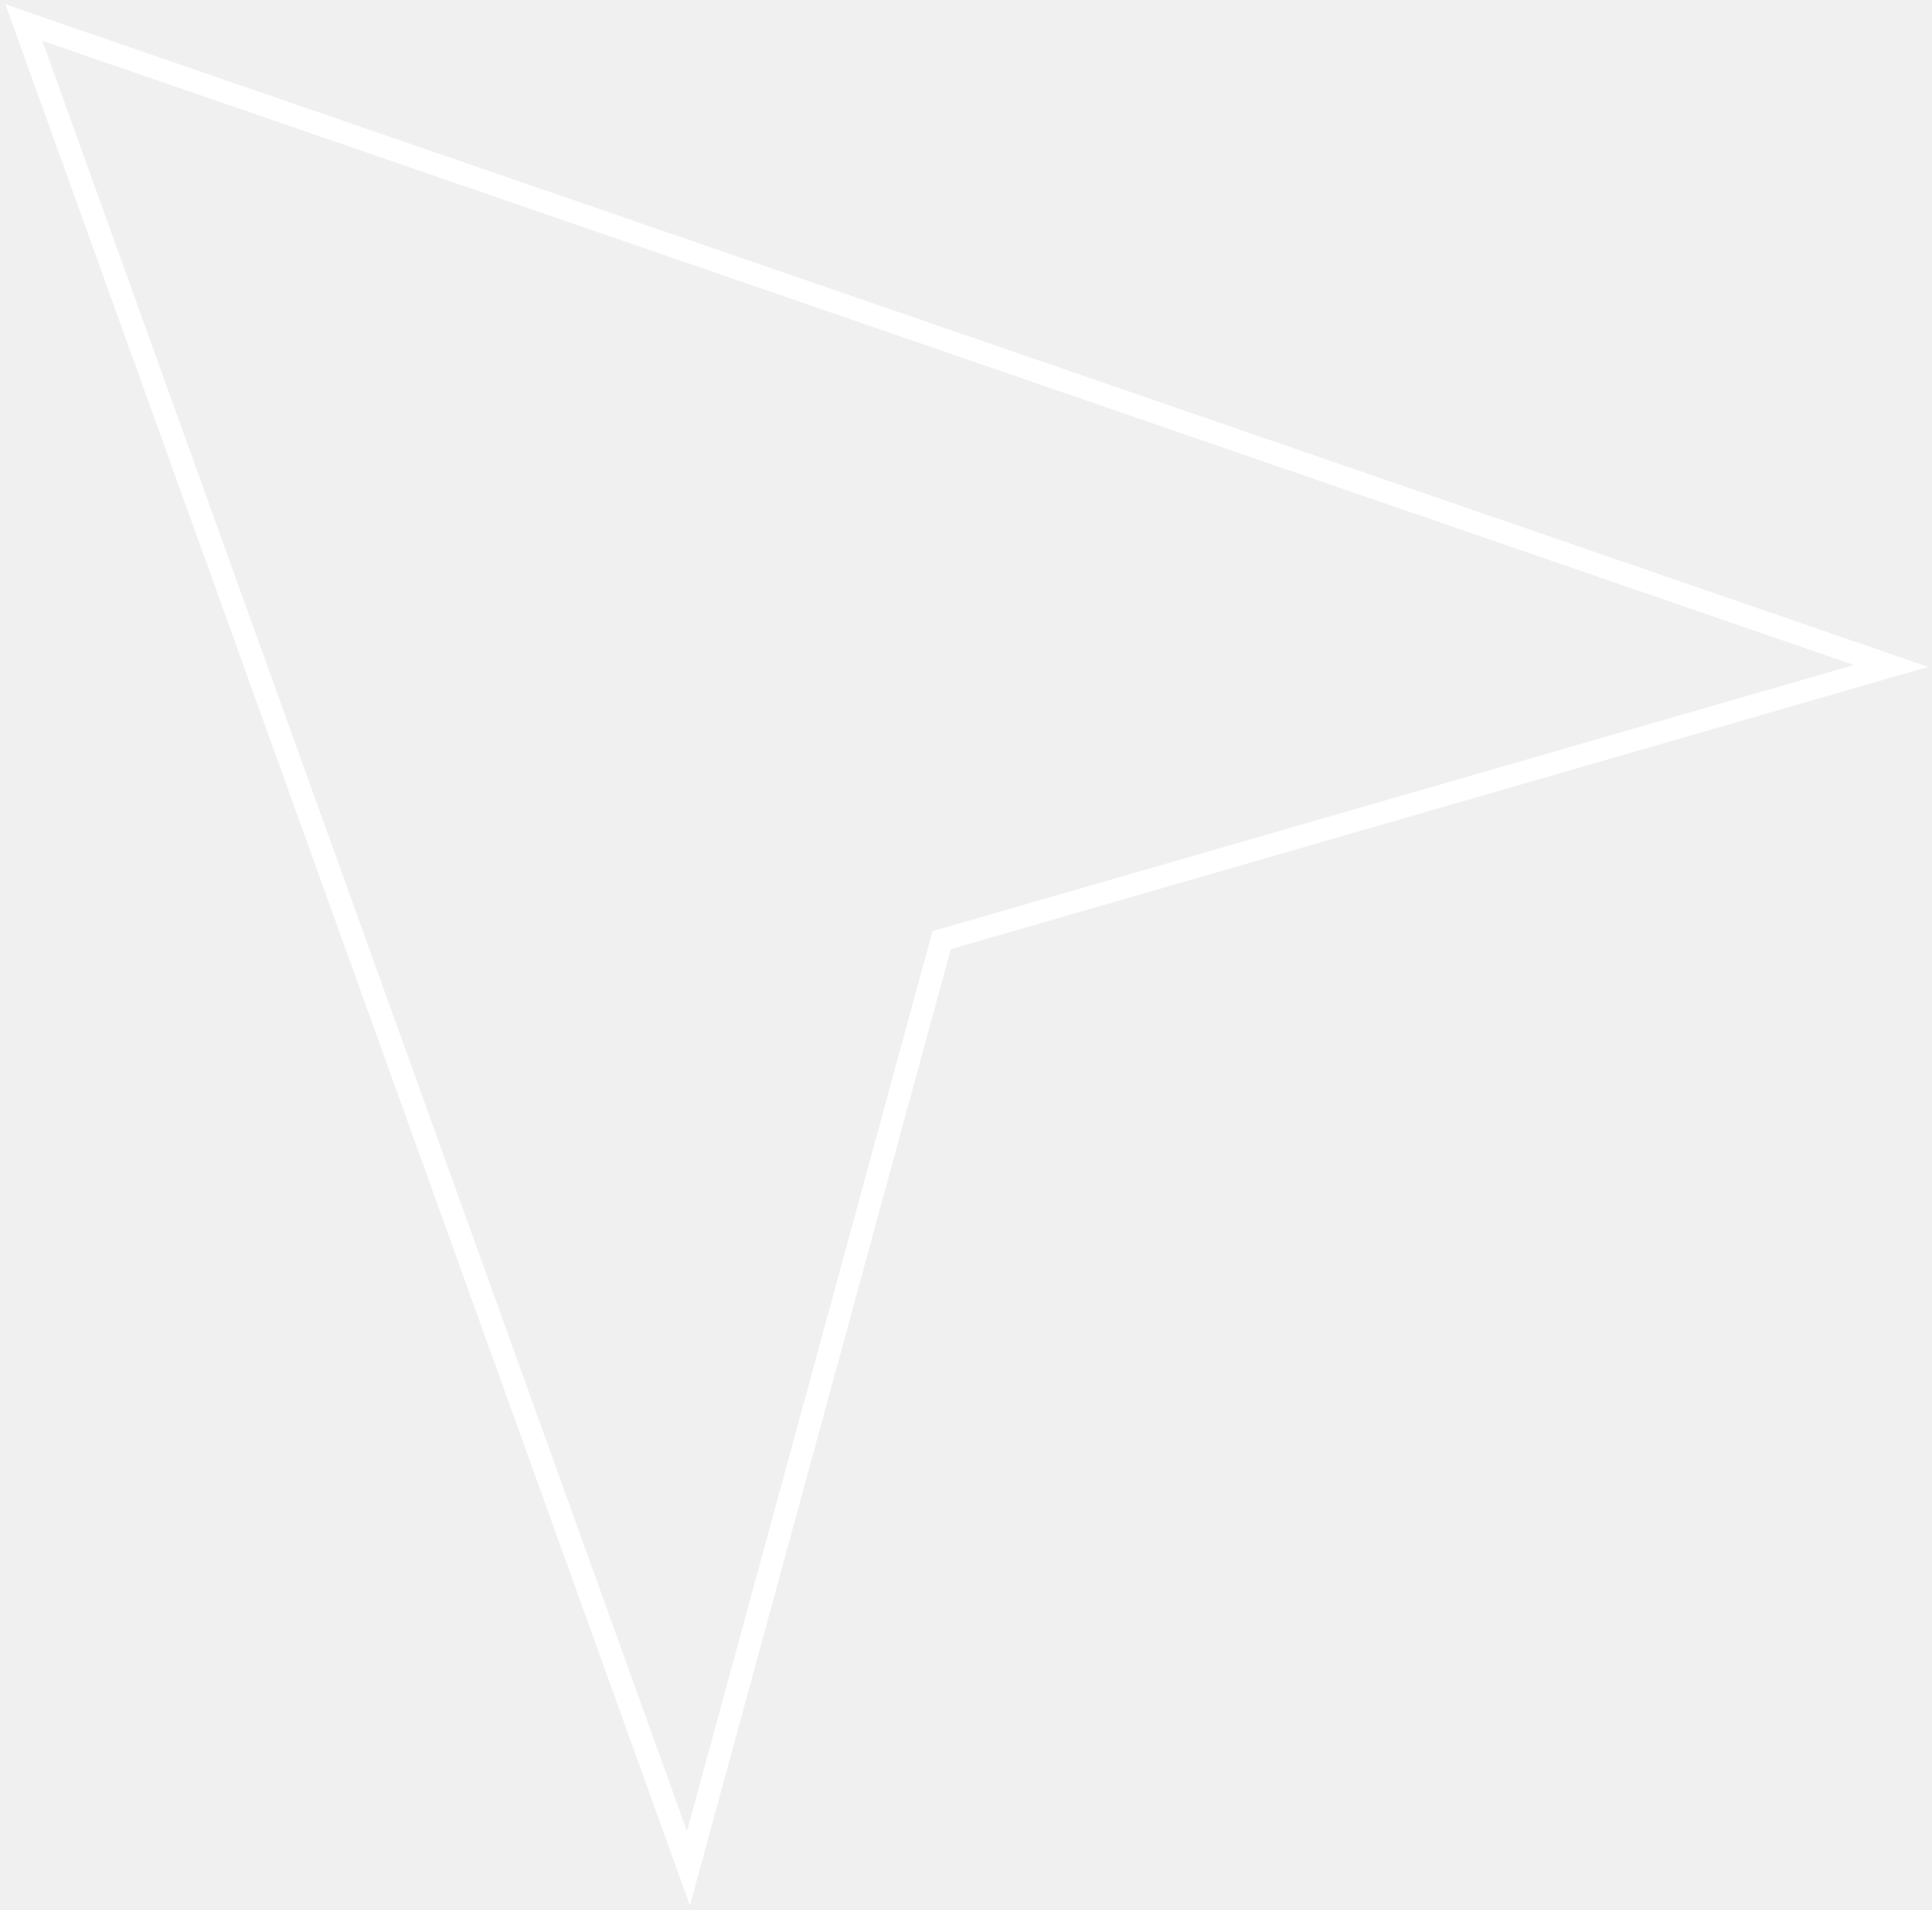
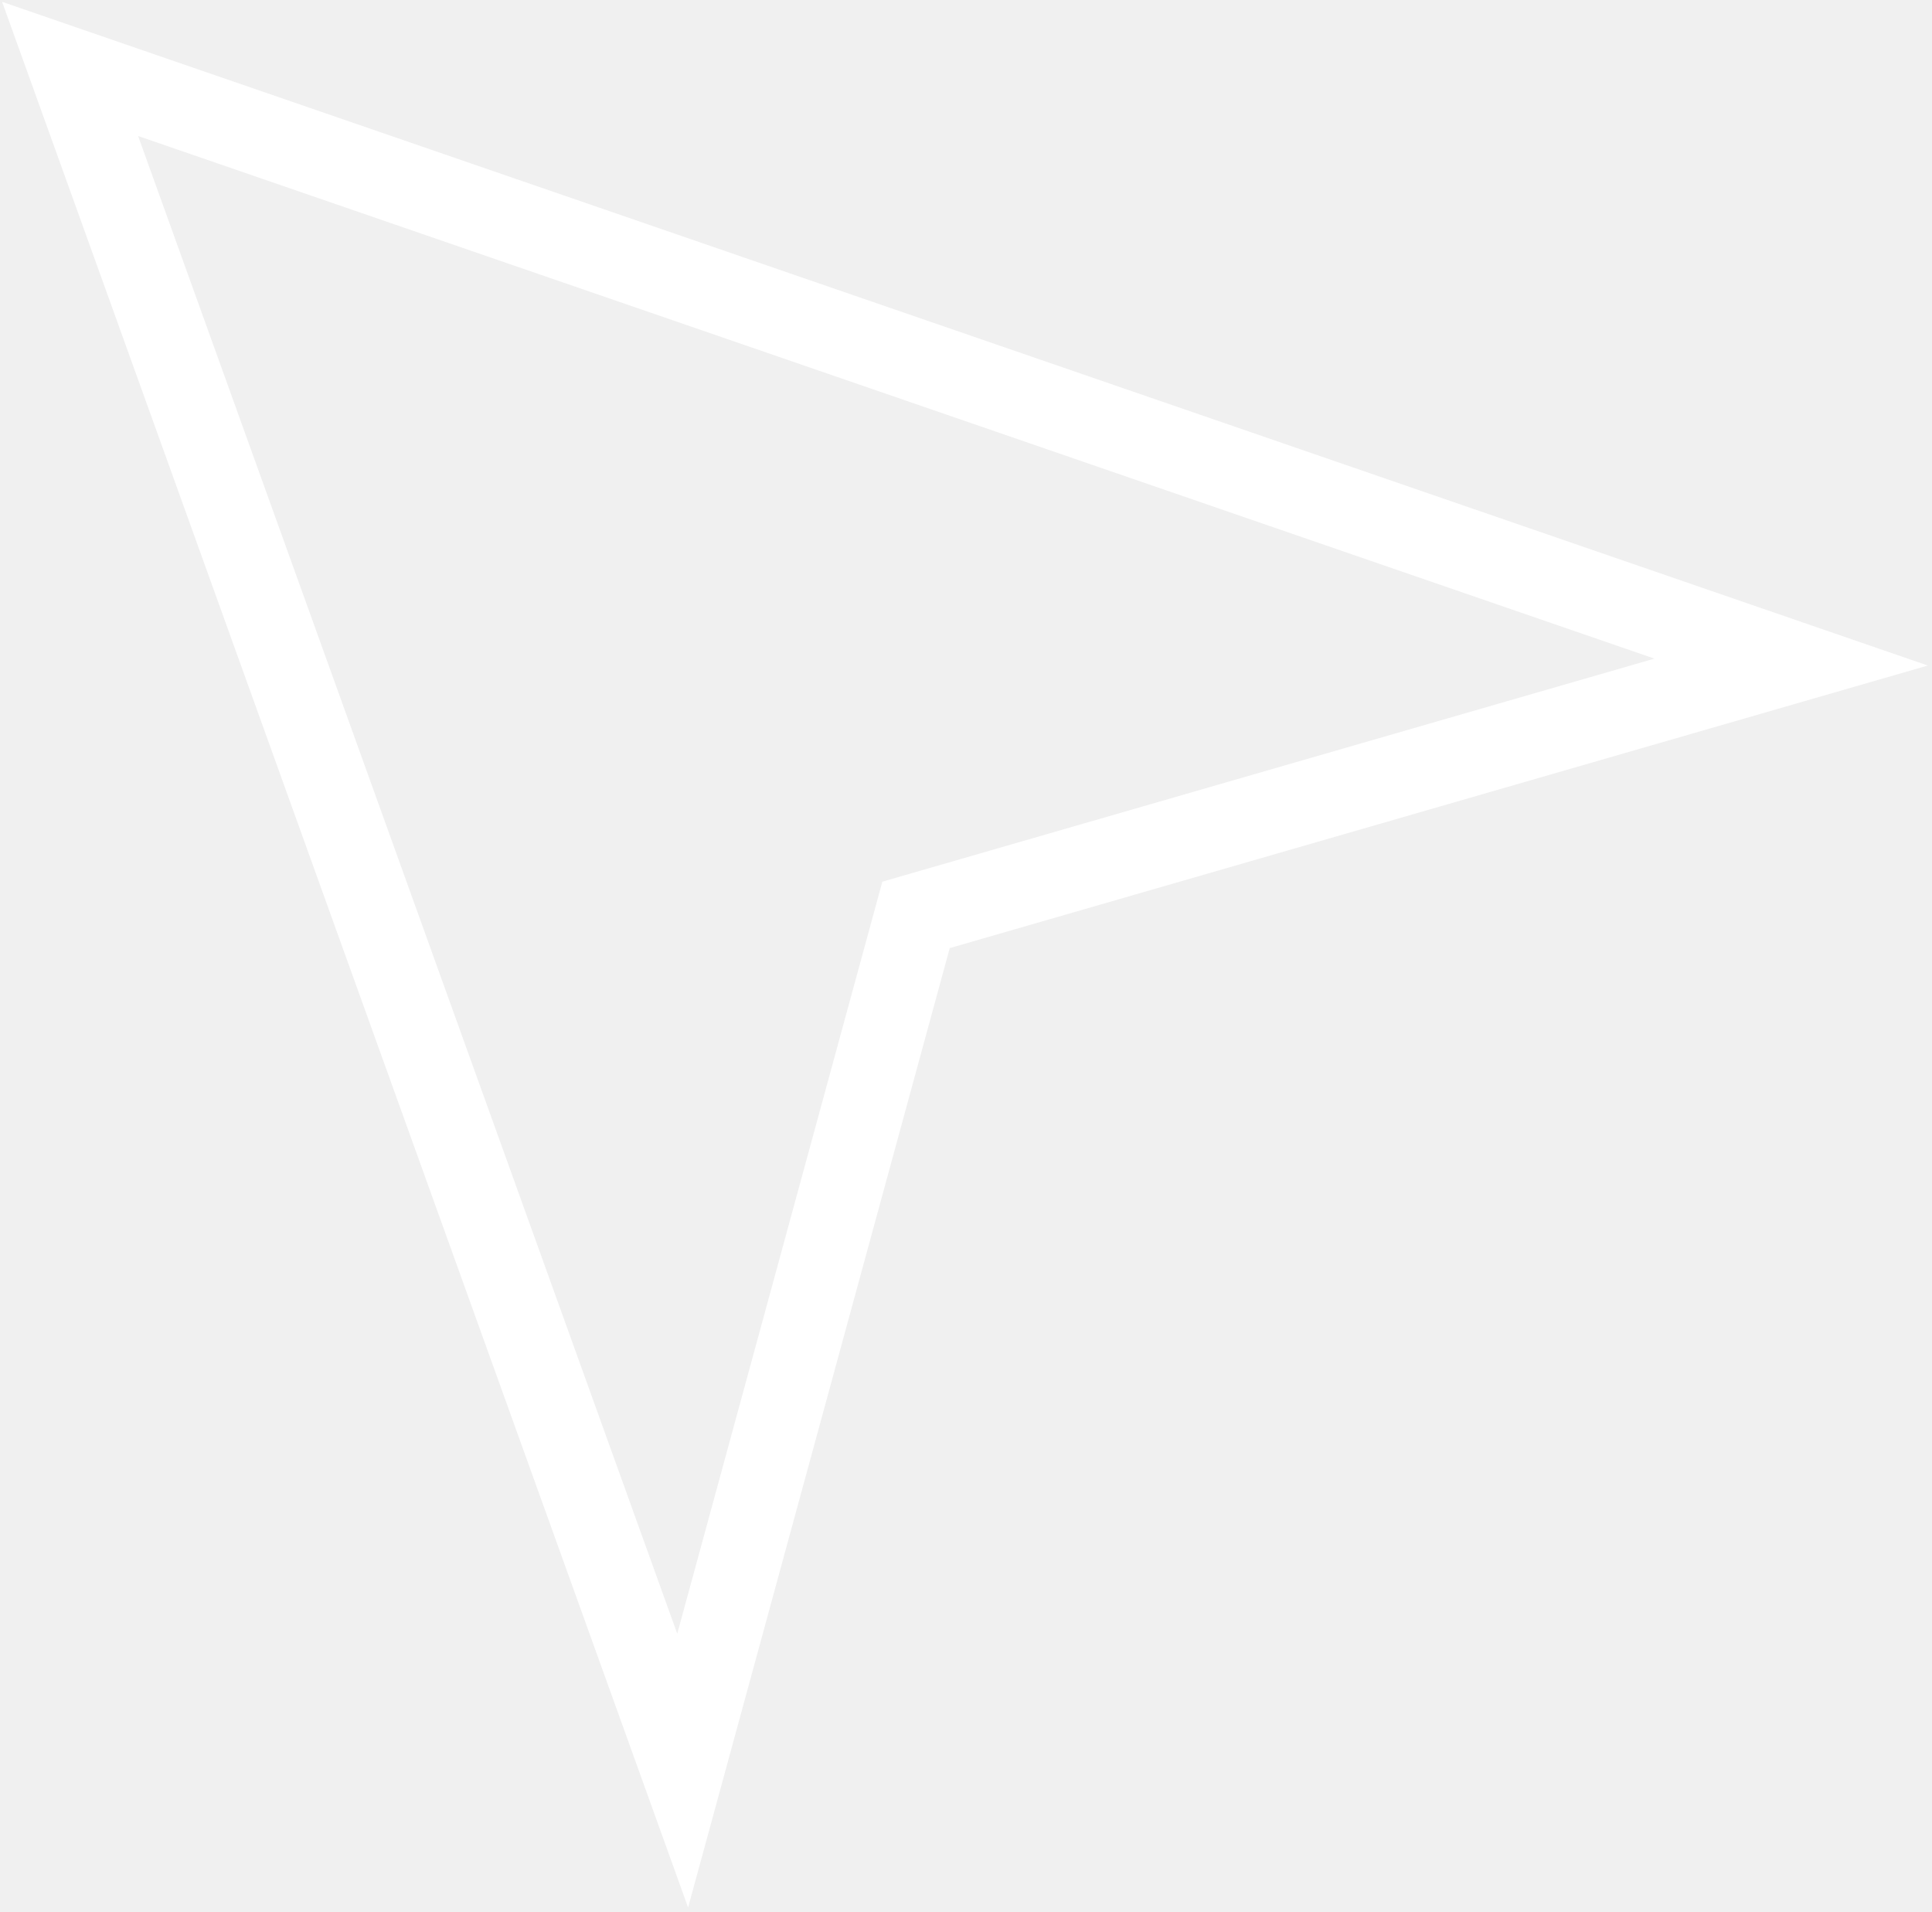
- <svg xmlns="http://www.w3.org/2000/svg" width="259" height="256" viewBox="0 0 259 256" fill="none">
-   <path d="M92.291 250.512L3.196 3.024L253.512 89.291L126.233 126.061L92.291 250.512Z" stroke="white" stroke-width="3" />
+ <svg xmlns="http://www.w3.org/2000/svg" width="281" height="278" viewBox="0 0 281 278" fill="none">
+   <path d="M99.291 257.512L10.196 10.024L260.512 96.291L133.233 133.061L99.291 257.512Z" stroke="white" stroke-width="12" />
</svg>
